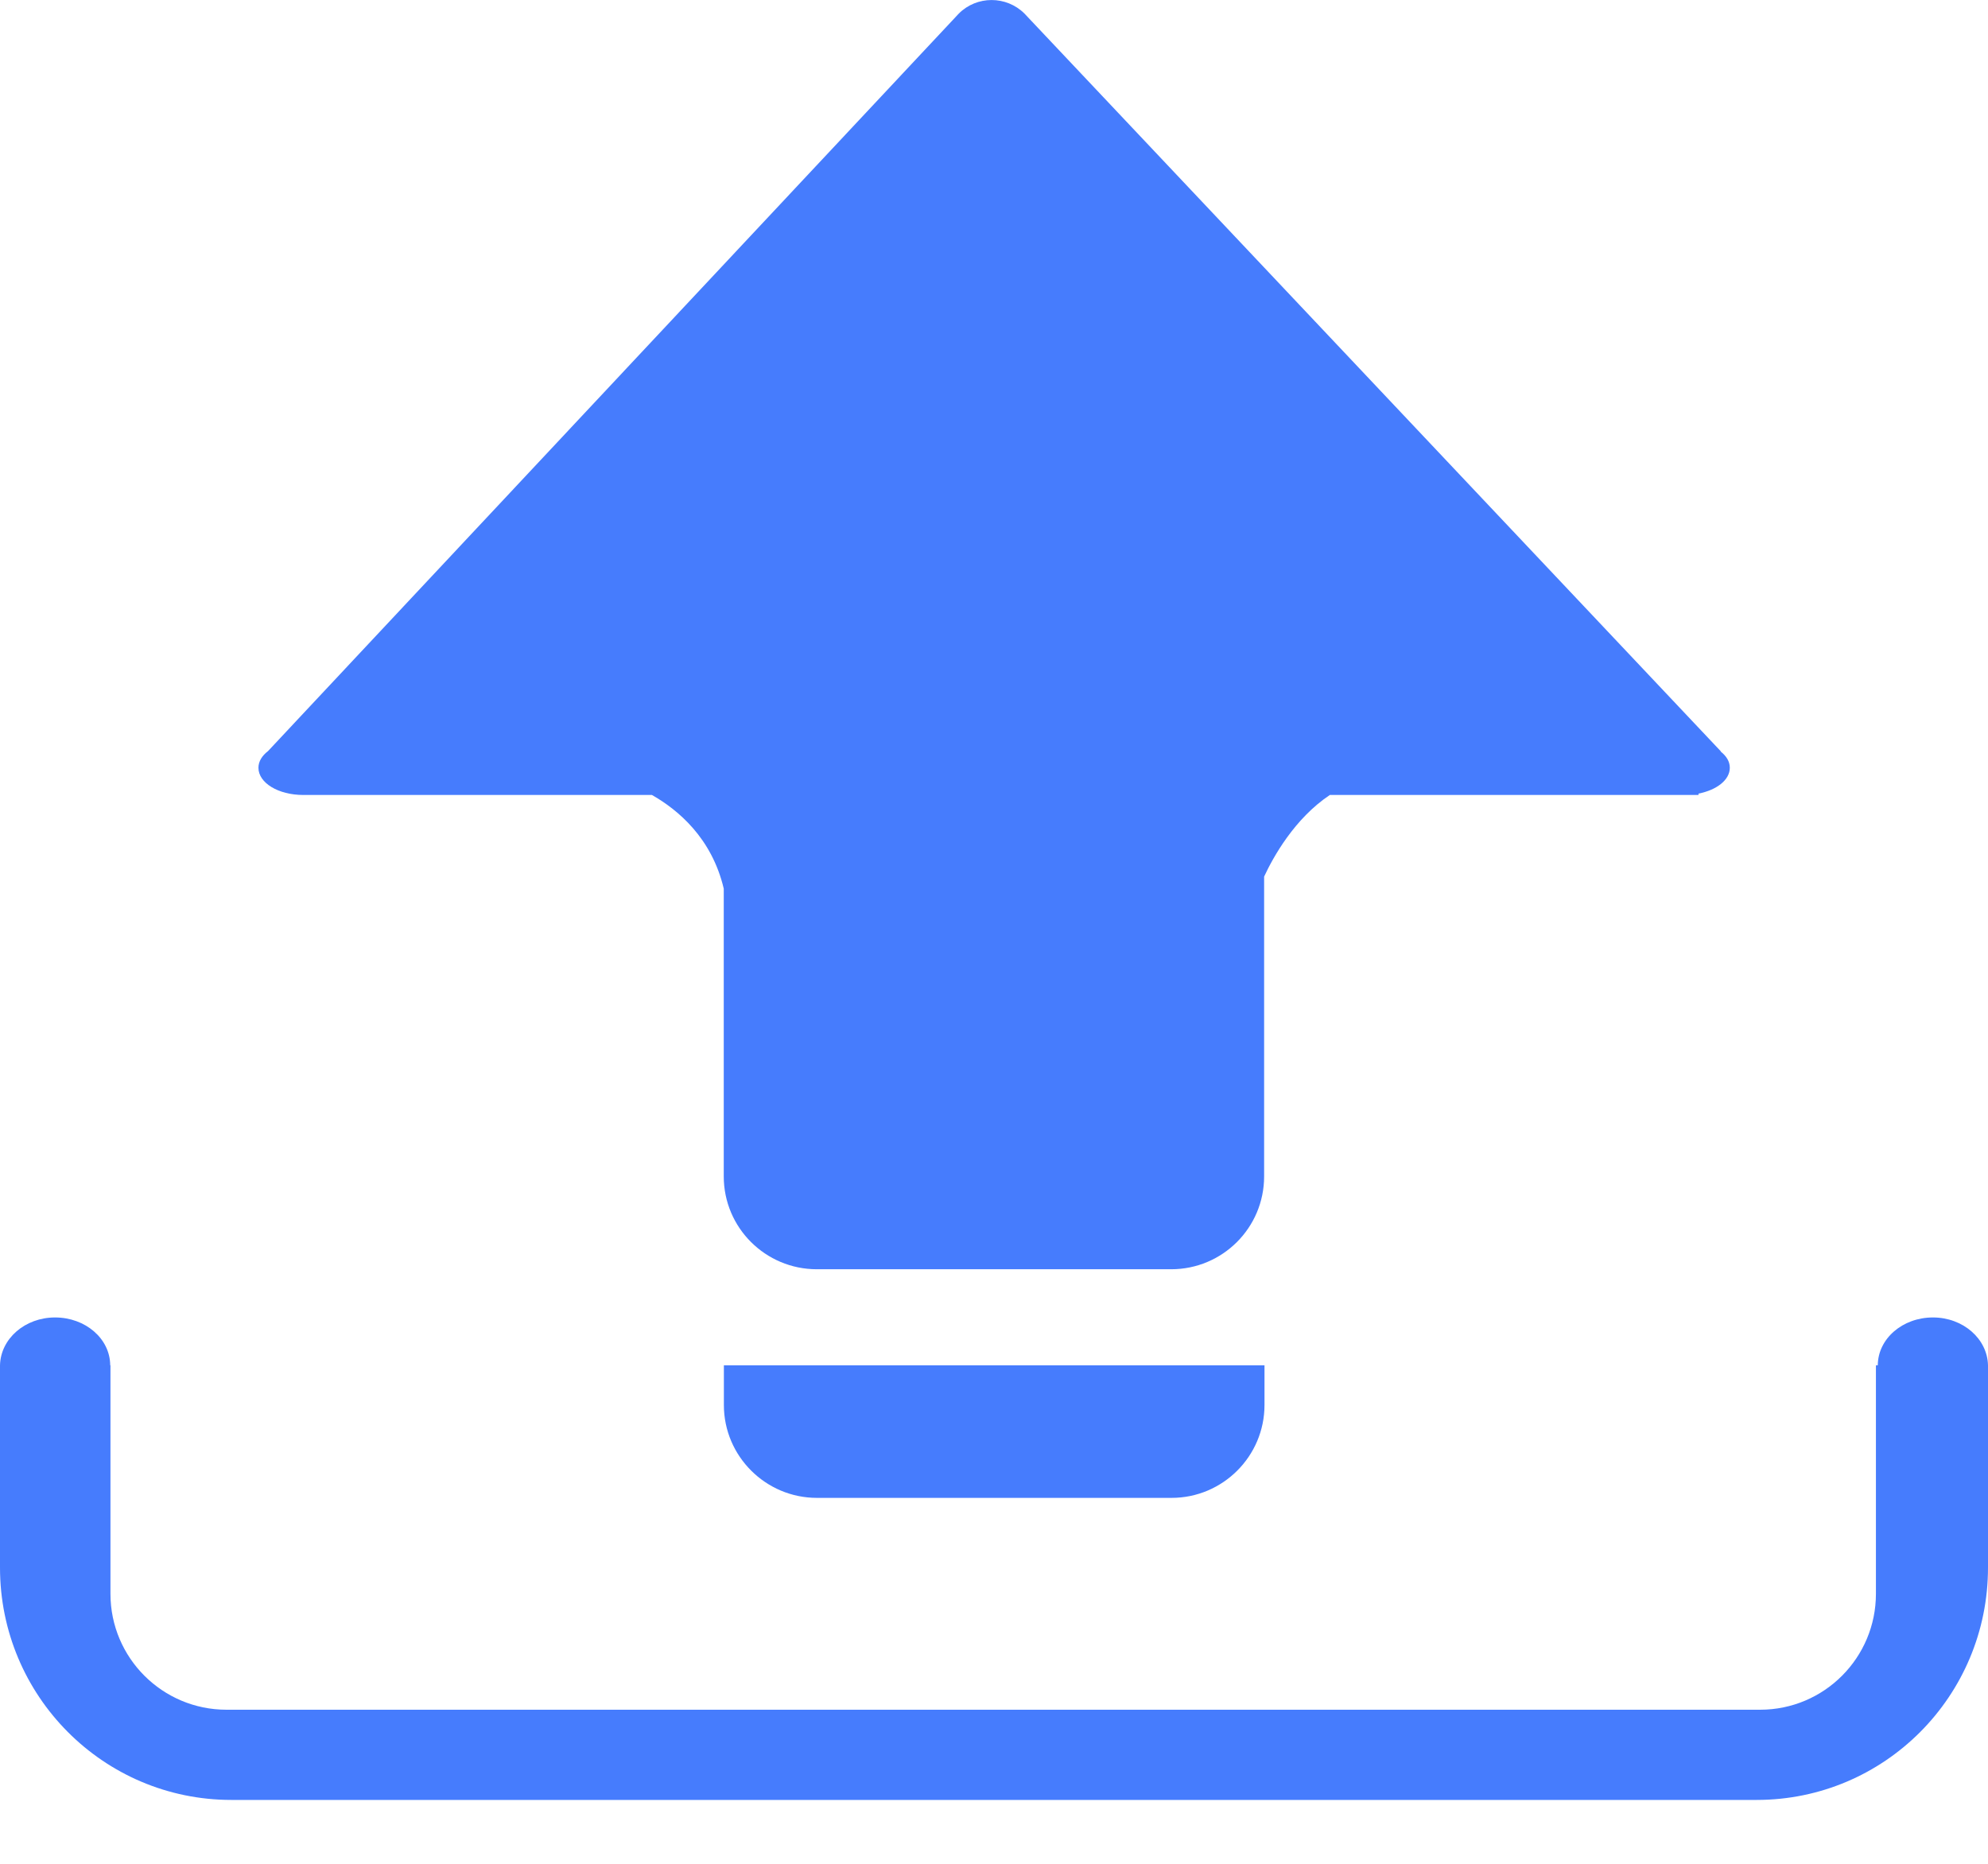
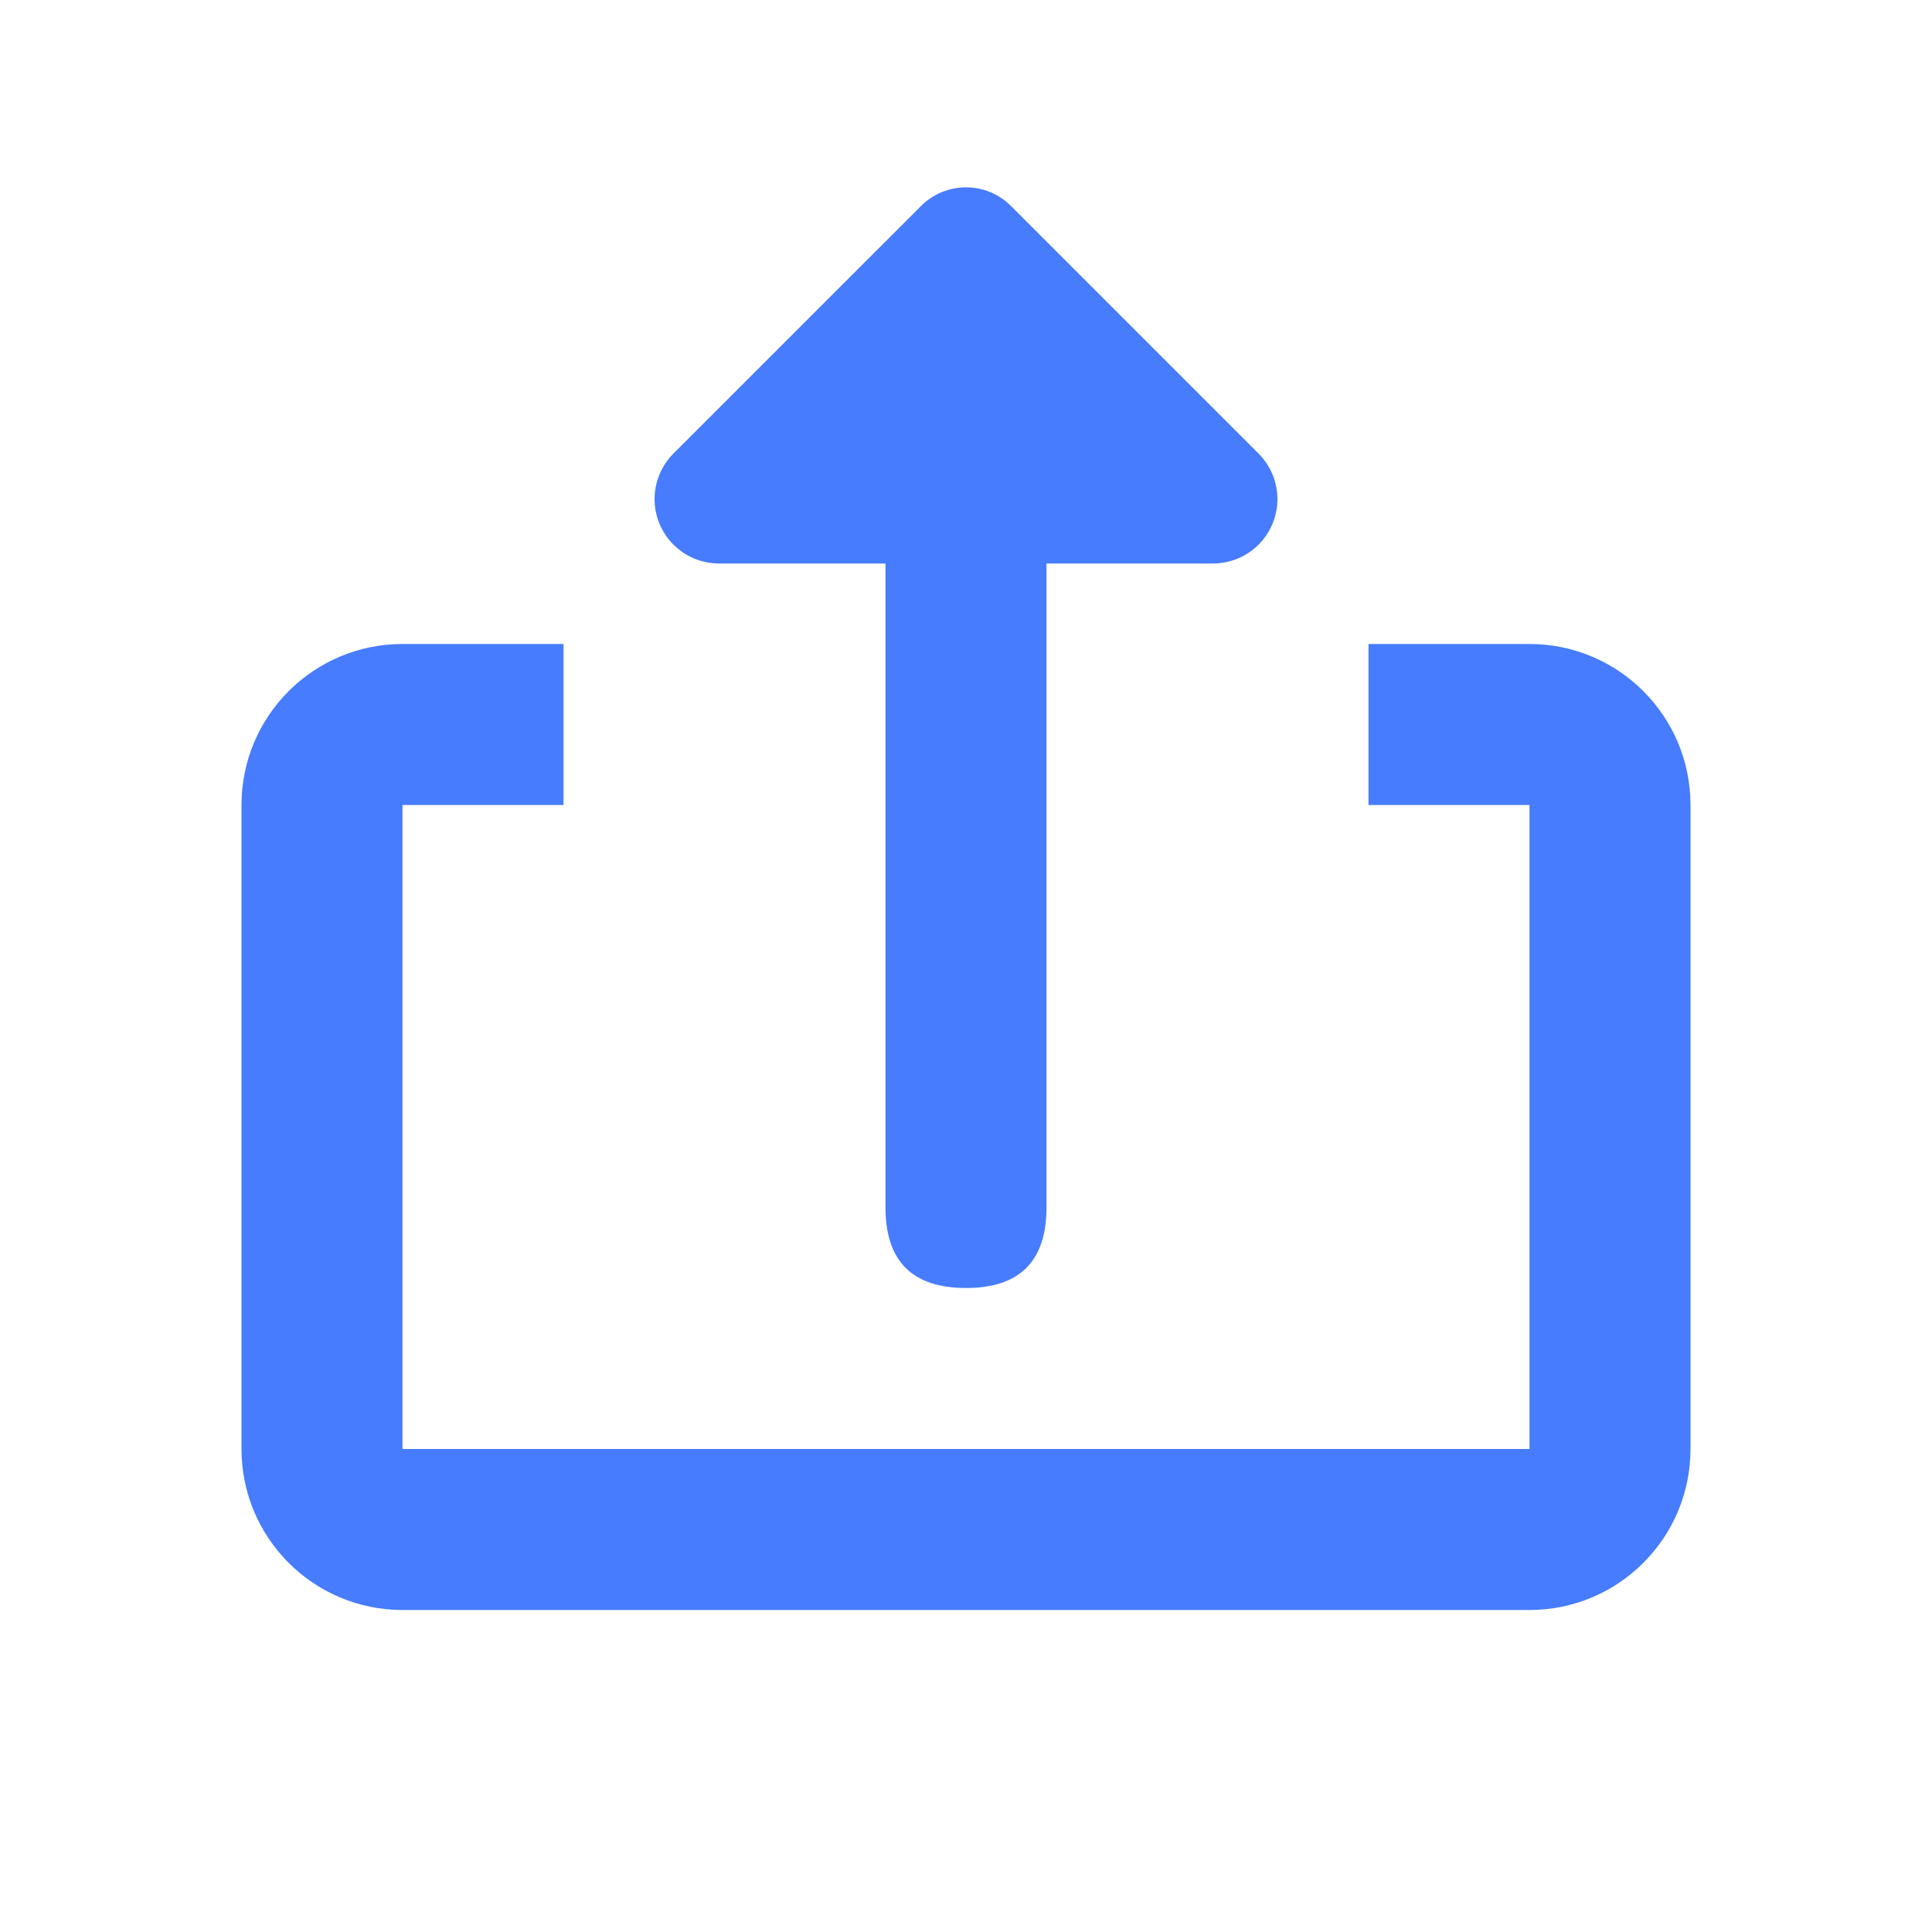
- <svg xmlns="http://www.w3.org/2000/svg" width="16px" height="15px" viewBox="0 0 16 15" version="1.1">
-   <g id="一些图标" stroke="none" stroke-width="1" fill="none" fill-rule="evenodd">
-     <g id="编组" fill="#467CFD" fill-rule="nonzero">
-       <g id="编组-2" transform="translate(2.08, 0)">
-         <path d="M11.768,6.048 L11.771,6.048 L6.165,0.109 C6.019,-0.036 5.782,-0.036 5.637,0.109 L0.077,6.045 C0.03,6.081 0,6.127 0,6.179 C0,6.301 0.16,6.398 0.361,6.398 C0.361,6.398 0.362,6.398 0.365,6.398 L0.365,6.398 L3.167,6.398 C3.378,6.518 3.649,6.745 3.745,7.152 L3.745,9.468 C3.745,9.881 4.081,10.215 4.494,10.215 L7.346,10.215 C7.759,10.215 8.094,9.881 8.094,9.468 L8.094,7.055 C8.166,6.9 8.337,6.589 8.623,6.398 L11.59,6.398 L11.59,6.387 C11.737,6.358 11.842,6.277 11.842,6.179 C11.842,6.129 11.815,6.085 11.768,6.048 Z" id="路径" />
-         <path d="M3.746,10.988 L3.746,11.308 C3.746,11.719 4.082,12.055 4.495,12.055 L7.349,12.055 C7.762,12.055 8.097,11.719 8.097,11.308 L8.097,10.988 L3.746,10.988 Z" id="路径" />
-       </g>
-       <path d="M16,10.988 C15.995,10.774 15.799,10.603 15.557,10.603 C15.312,10.603 15.114,10.774 15.113,10.988 L15.098,10.988 L15.098,12.827 C15.098,13.342 14.681,13.76 14.166,13.76 L1.823,13.76 C1.307,13.76 0.889,13.342 0.889,12.827 L0.889,10.988 L0.887,10.988 C0.886,10.774 0.688,10.603 0.443,10.603 C0.201,10.603 0.005,10.774 0,10.988 L0,10.988 L0,12.616 C0,13.649 0.833,14.486 1.862,14.486 L14.138,14.486 C15.166,14.486 16,13.651 16,12.616 L16,10.988 L16,10.988 Z" id="路径" />
-     </g>
-   </g>
+ <svg xmlns="http://www.w3.org/2000/svg" class="icon" width="16px" height="16.00px" viewBox="0 0 1024 1024" version="1.1">
+   <path d="M469.333 170.667m42.667 0l0 0q42.667 0 42.667 42.667l0 426.667q0 42.667-42.667 42.667l0 0q-42.667 0-42.667-42.667l0-426.667q0-42.667 42.667-42.667Z" fill="#467CFD" />
+   <path d="M810.667 341.333h-85.333v85.333h85.333v341.333H213.333v-341.333h85.333V341.333H213.333a85.333 85.333 0 0 0-85.333 85.333v341.333a85.333 85.333 0 0 0 85.333 85.333h597.333a85.333 85.333 0 0 0 85.333-85.333v-341.333a85.333 85.333 0 0 0-85.333-85.333zM488.107 109.227L356.693 240.64A34.133 34.133 0 0 0 381.013 298.667h261.973a34.133 34.133 0 0 0 24.32-58.027l-131.413-131.413a33.707 33.707 0 0 0-47.787 0z" fill="#467CFD" />
</svg>
